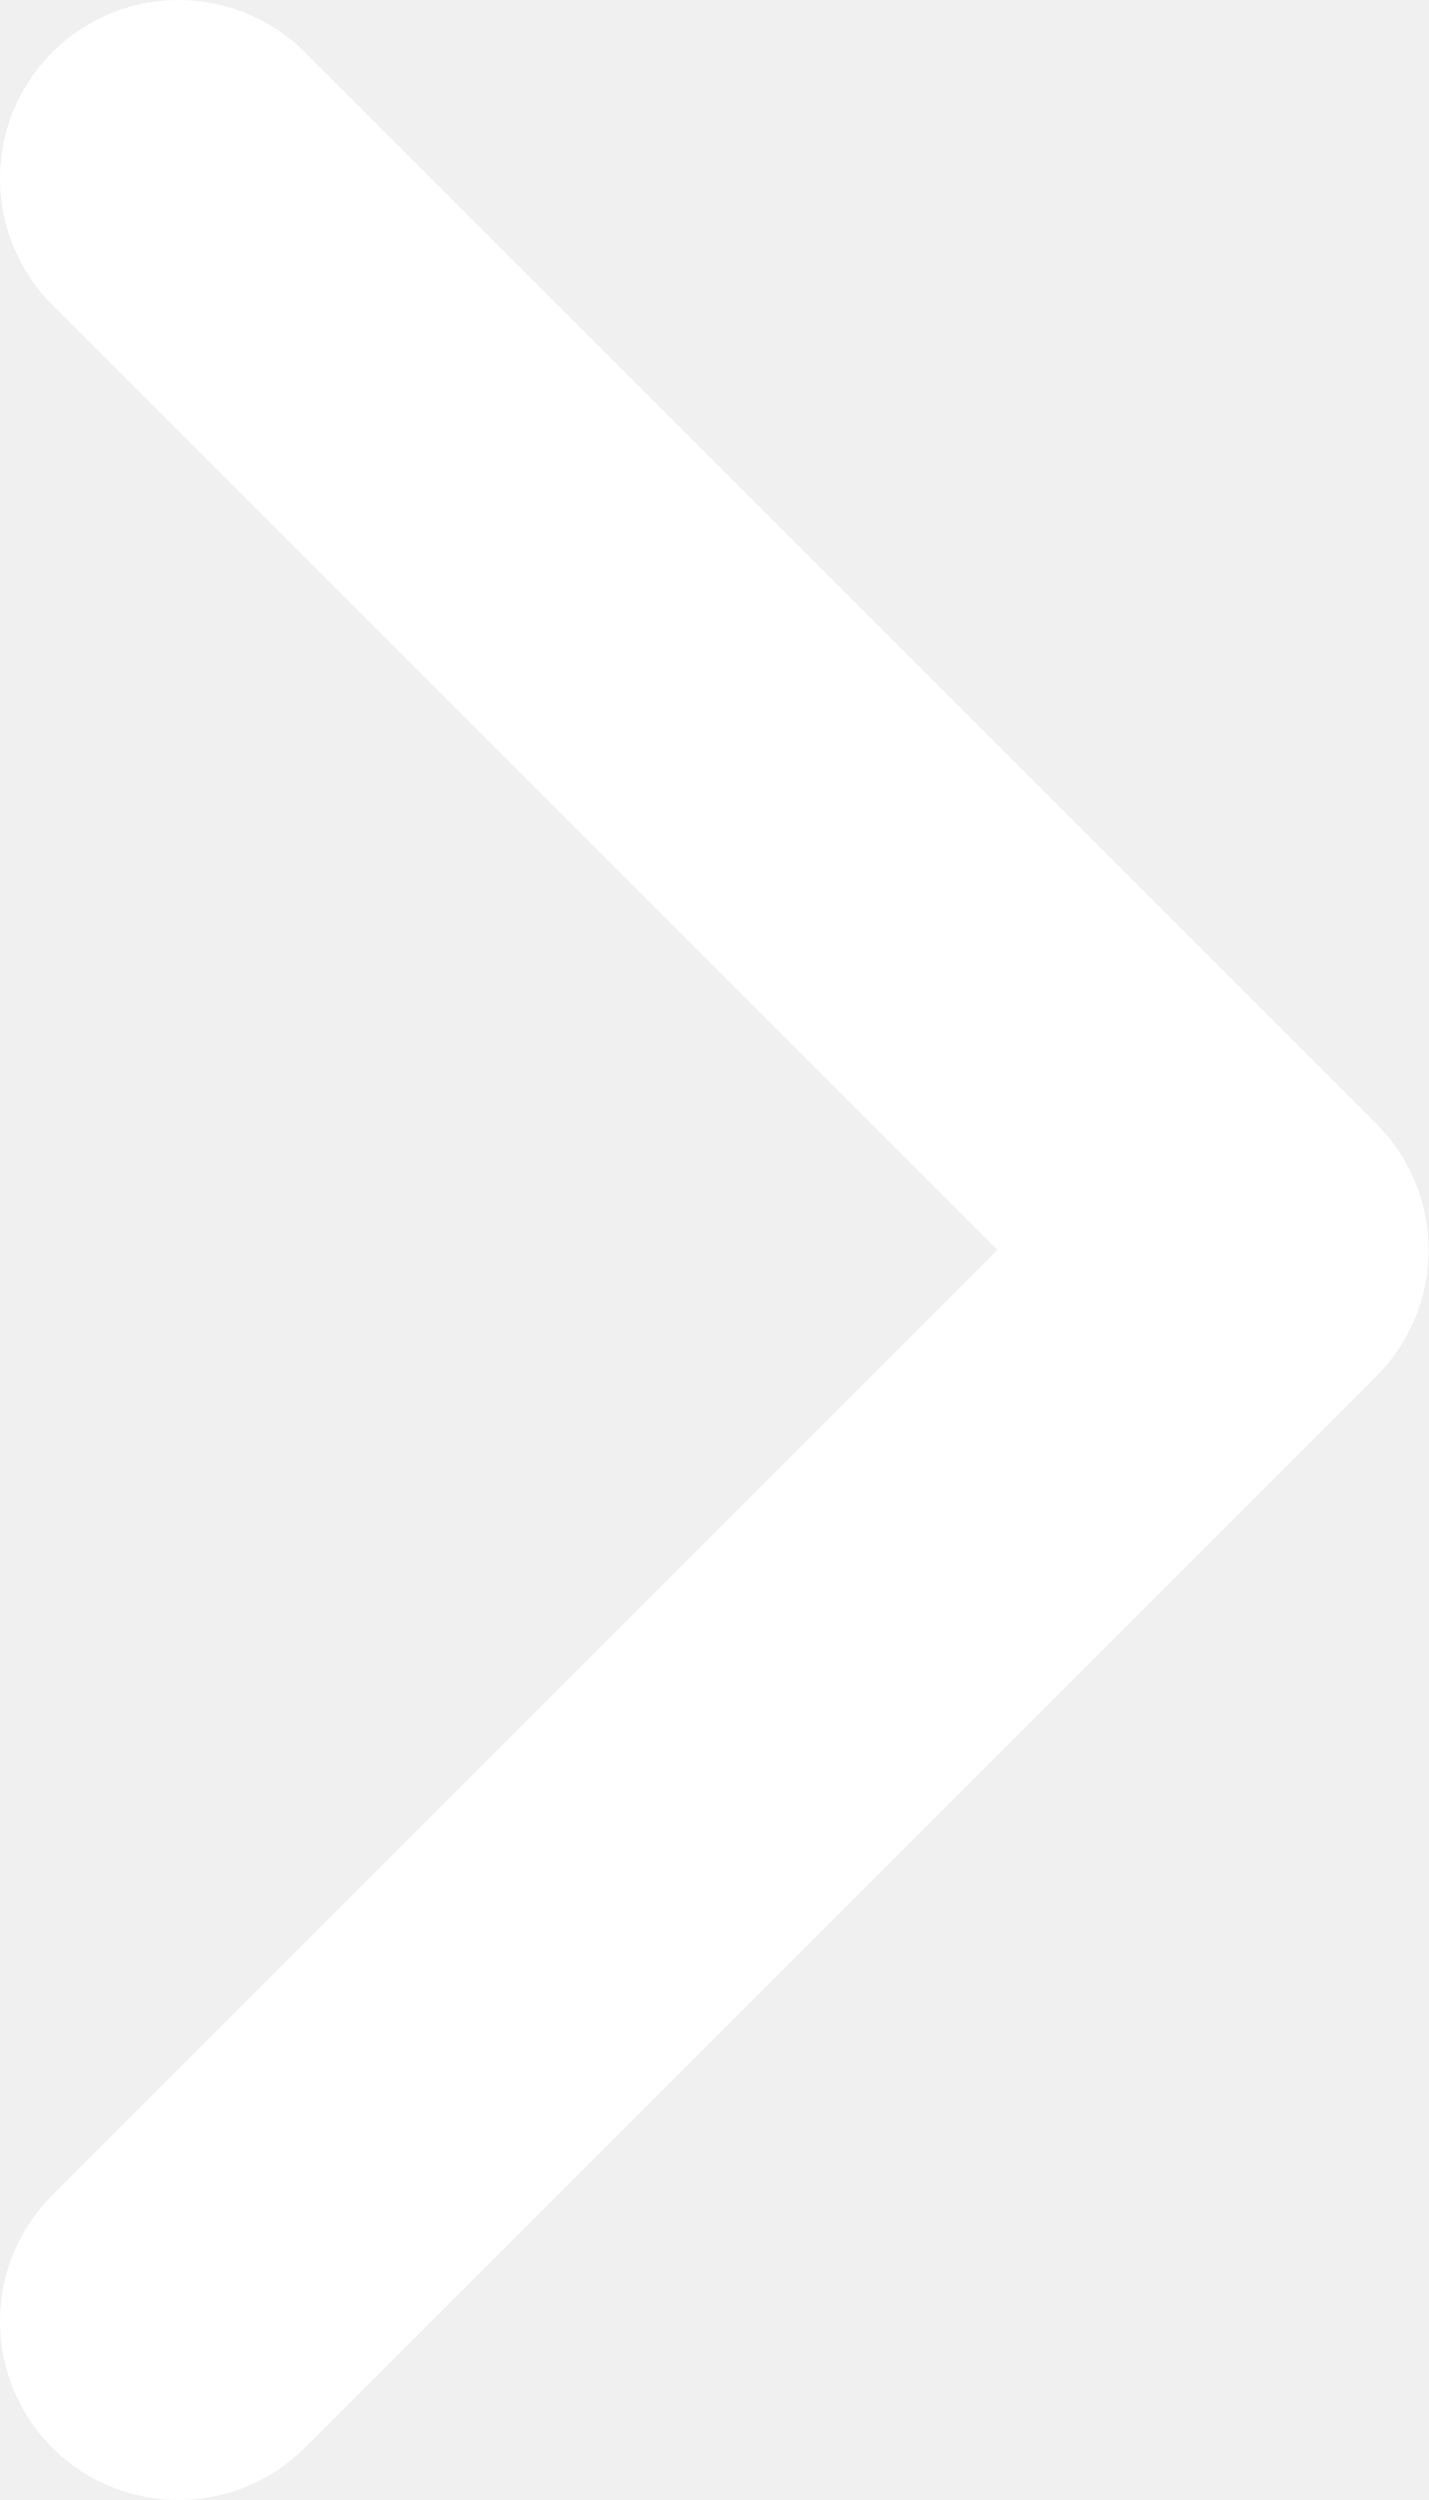
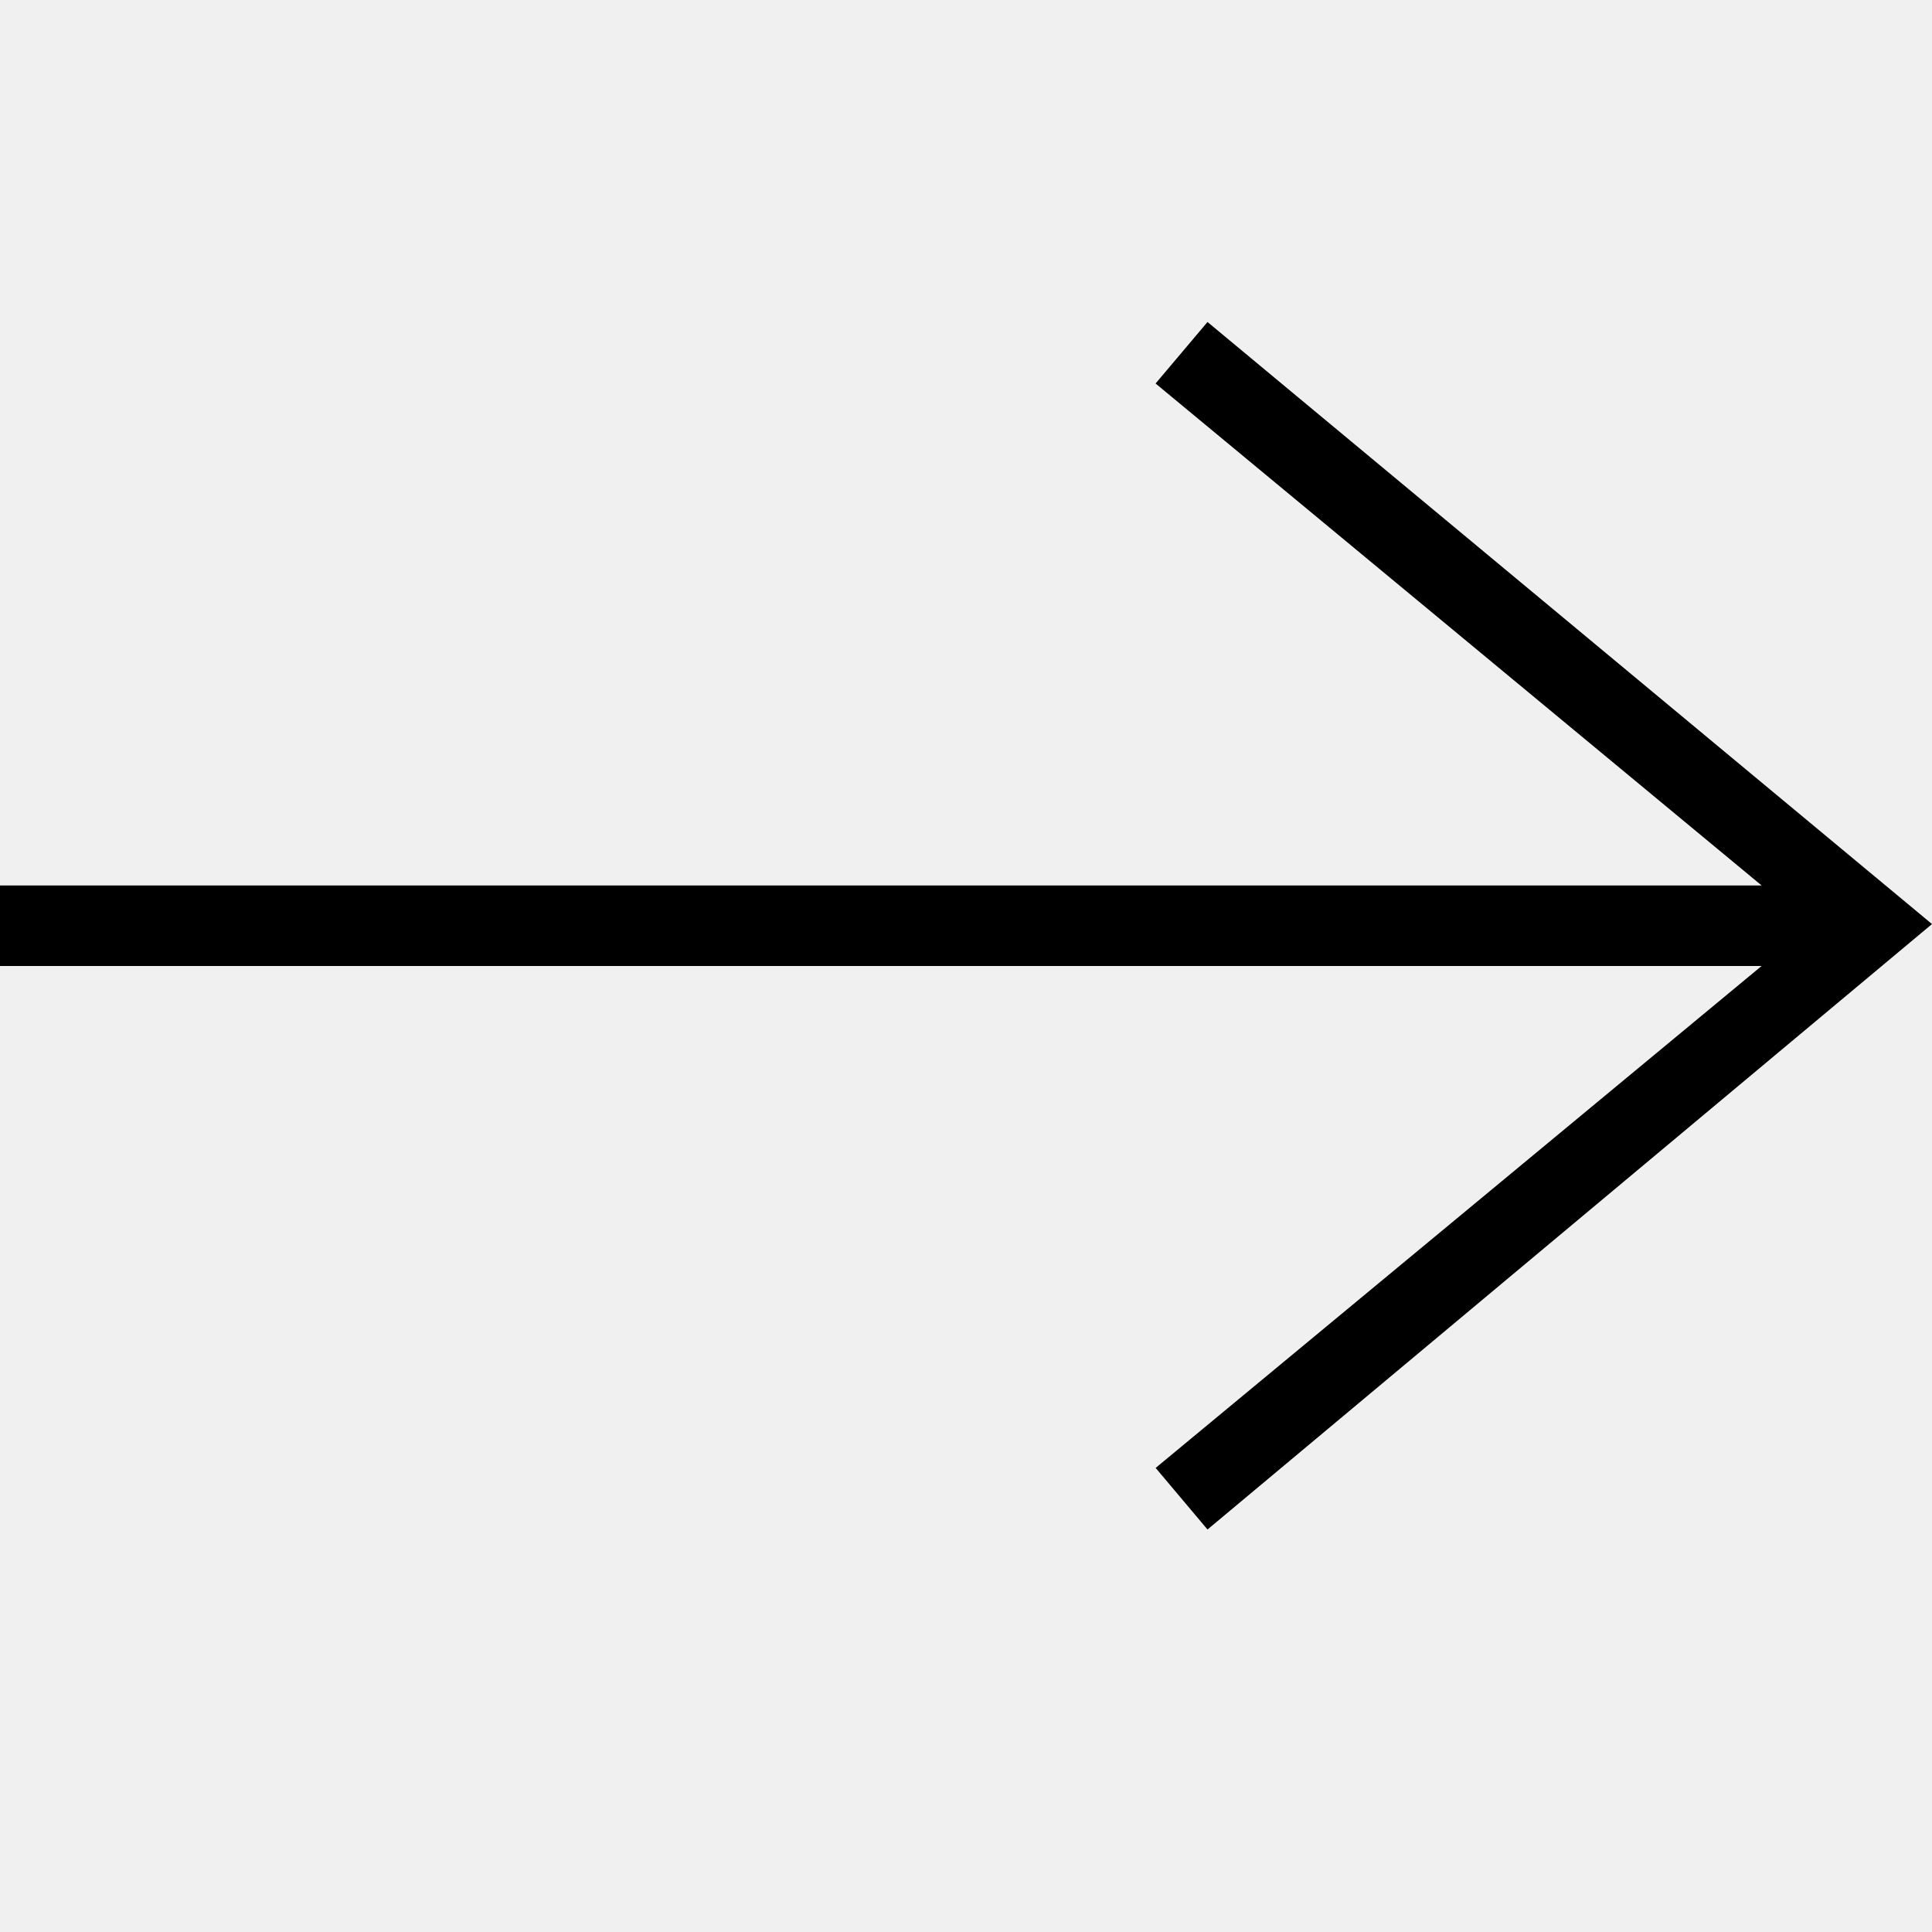
- <svg xmlns="http://www.w3.org/2000/svg" width="8" height="14" viewBox="0 0 8 14" fill="none">
-   <path d="M1 13L7 7L1 1" stroke="white" stroke-width="2" stroke-linecap="round" stroke-linejoin="round" />
+ <svg xmlns="http://www.w3.org/2000/svg" width="24" height="24" fill-rule="evenodd" clip-rule="evenodd">
+   <path d="M21.883 12l-7.527 6.235.644.765 9-7.521-9-7.479-.645.764 7.529 6.236h-21.884v1h21.883z" />
</svg>
